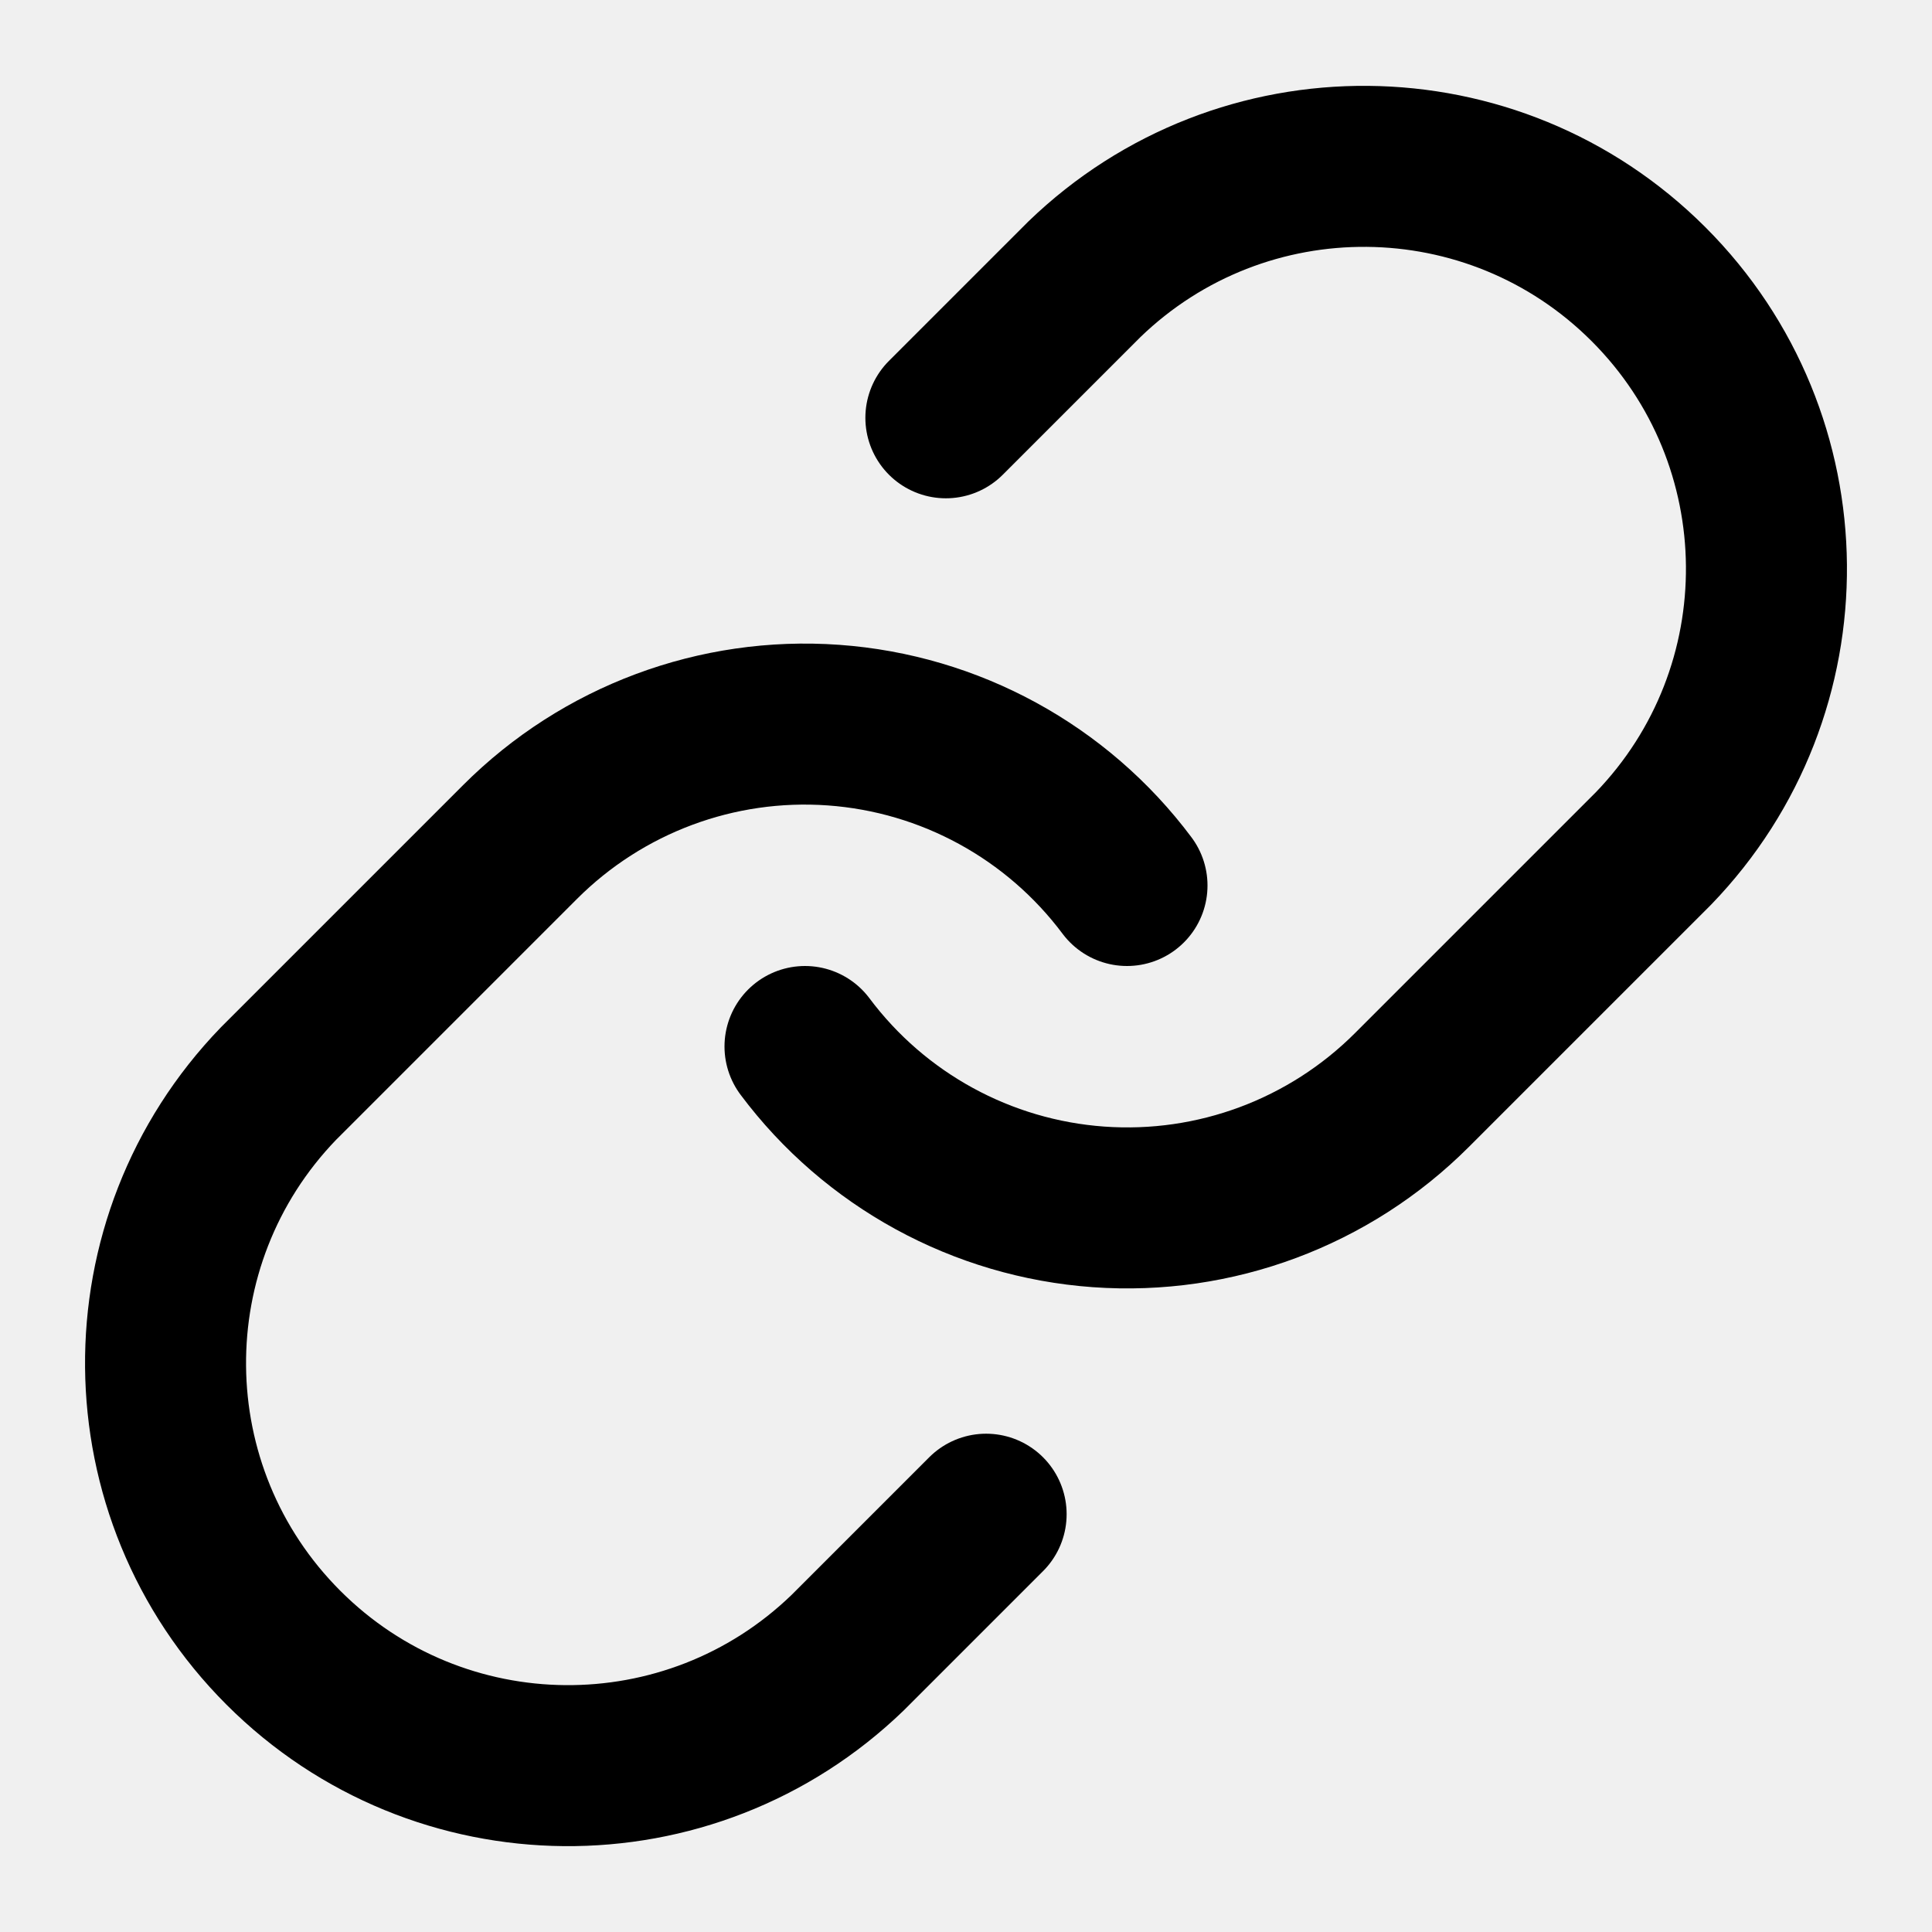
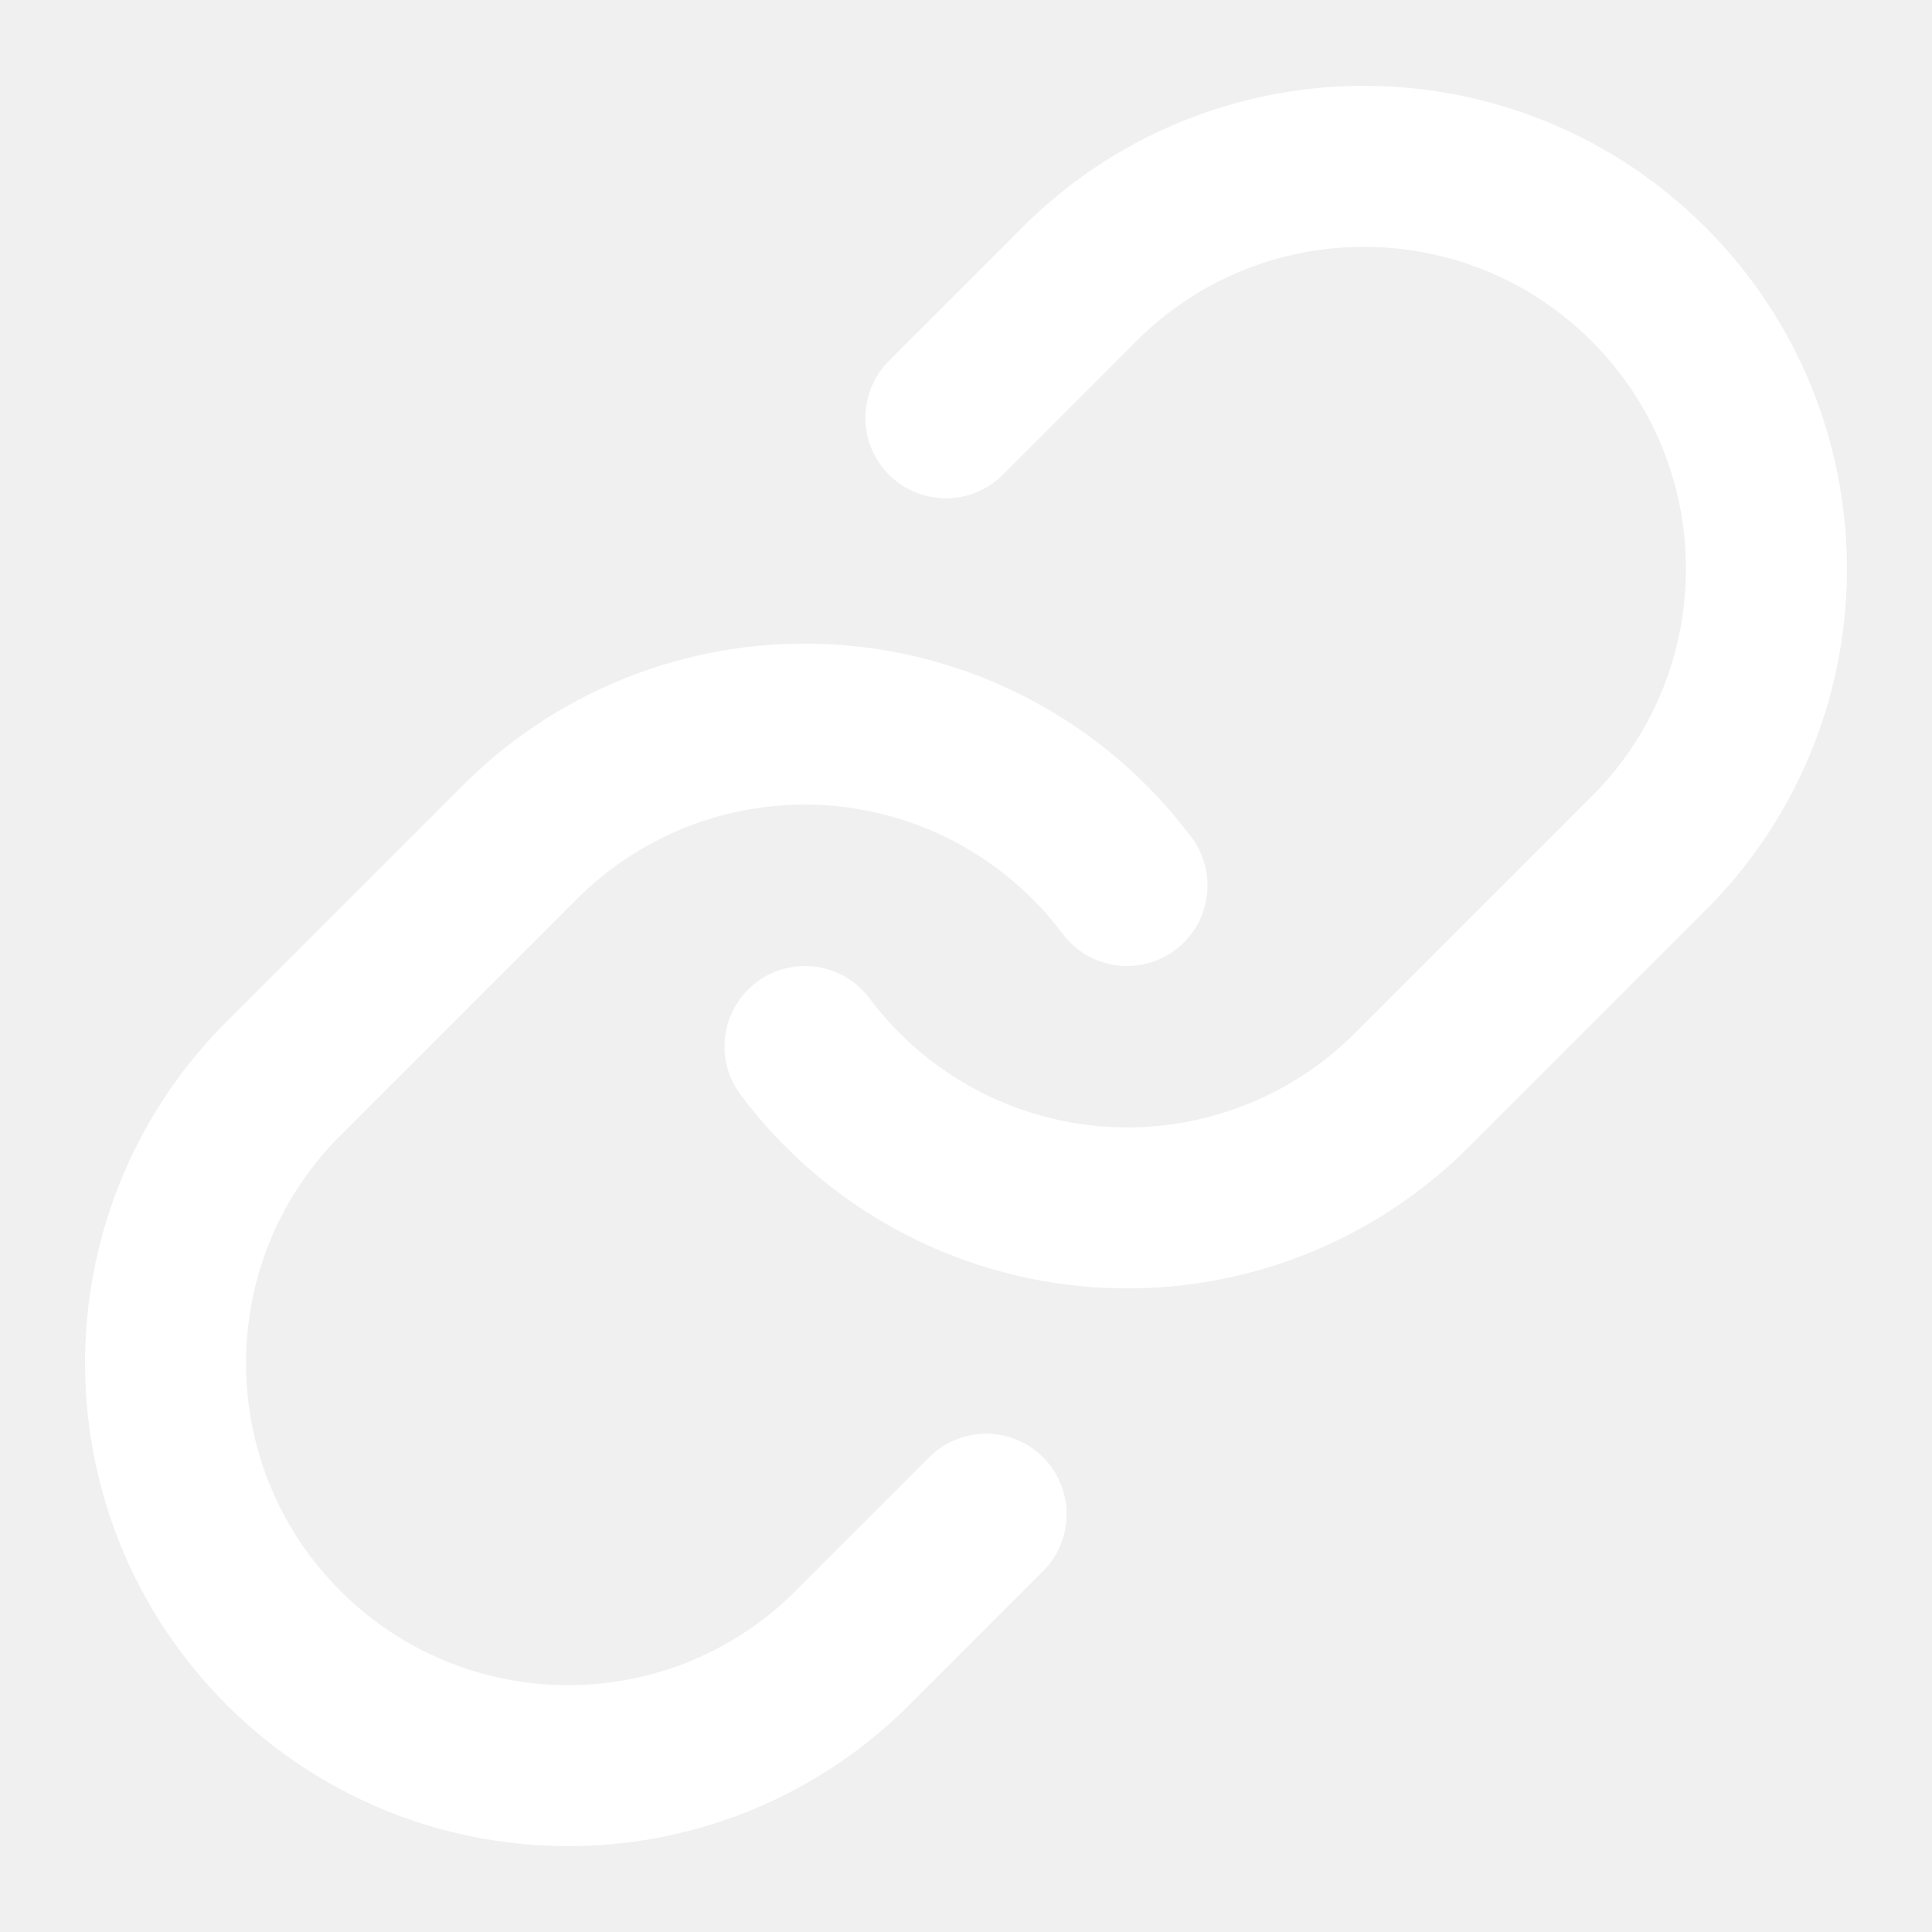
- <svg xmlns="http://www.w3.org/2000/svg" width="24" height="24" viewBox="0 0 24 24" fill="none" stroke="currentColor" stroke-width="2" stroke-linecap="round" stroke-linejoin="round">
+ <svg xmlns="http://www.w3.org/2000/svg" width="24" height="24" viewBox="0 0 24 24" fill="none" stroke="white" stroke-width="2" stroke-linecap="round" stroke-linejoin="round">
  <path d="M10 13a5 5 0 0 0 7.54.54l3-3a5 5 0 0 0-7.07-7.07l-1.72 1.72" />
  <path d="M14 11a5 5 0 0 0-7.54-.54l-3 3a5 5 0 0 0 7.07 7.07l1.72-1.72" />
</svg>
